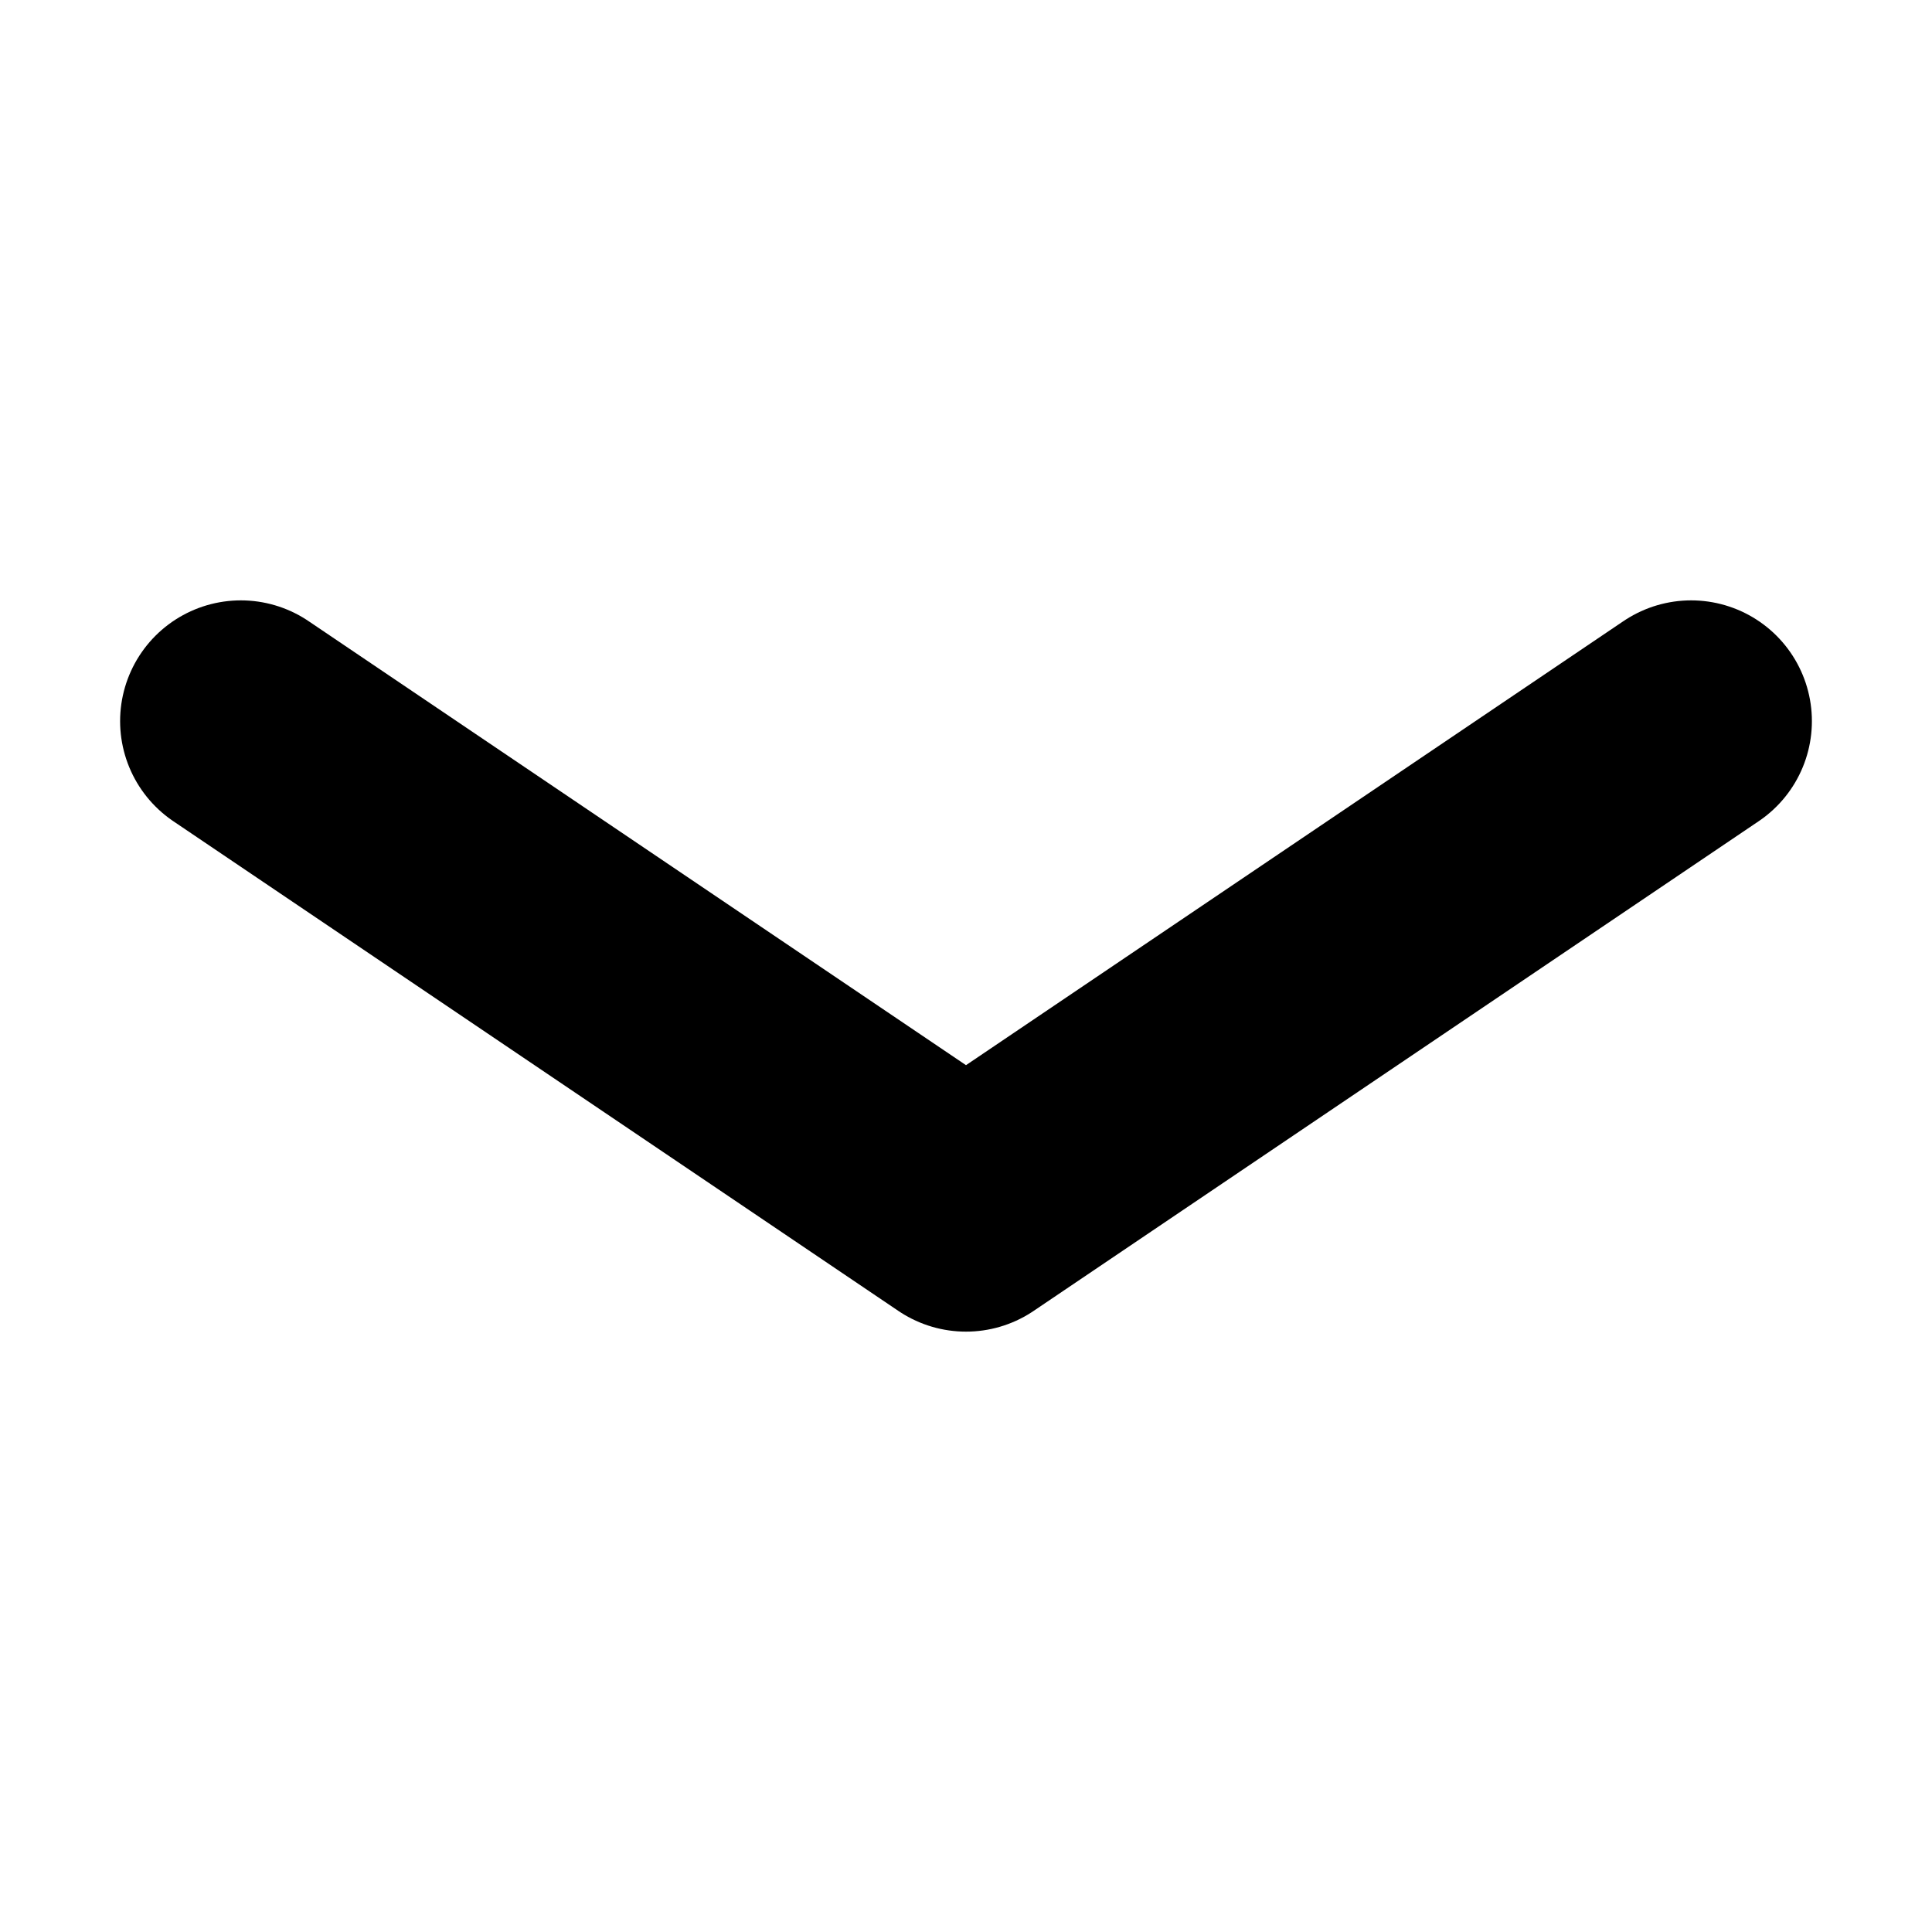
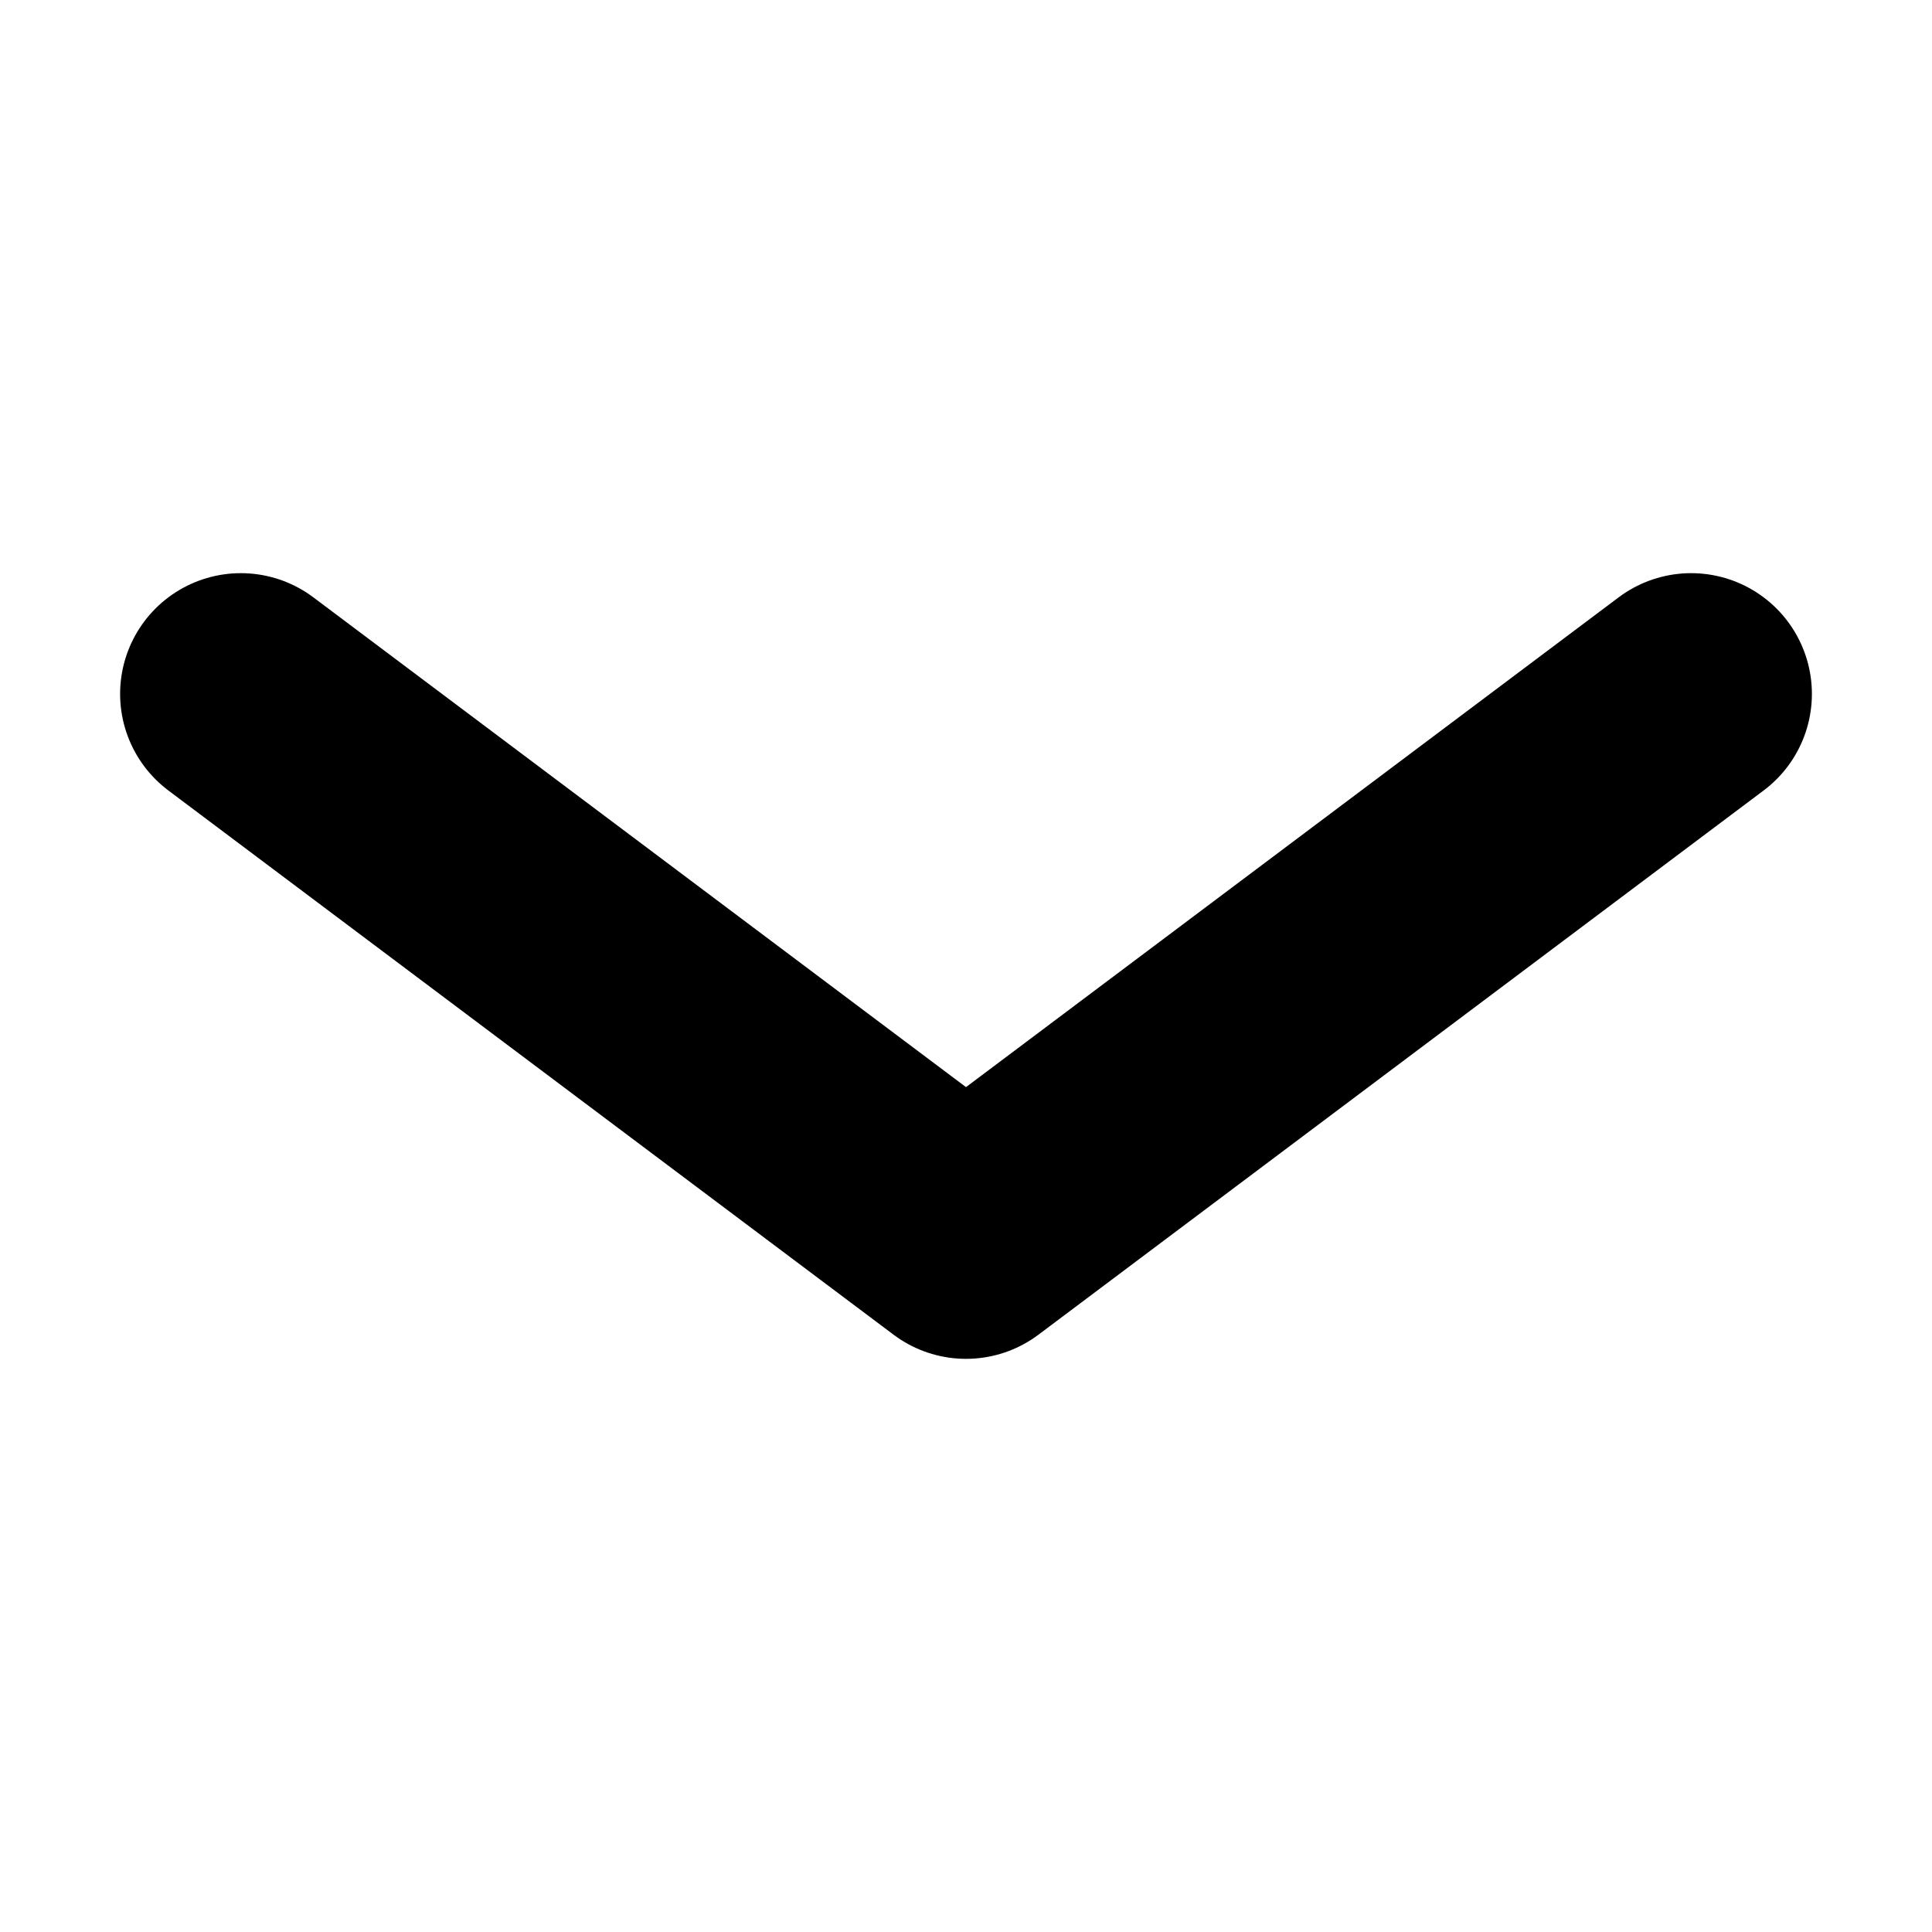
<svg xmlns="http://www.w3.org/2000/svg" width="12" height="12" viewBox="0 0 12 12" fill="none" data-fui-icon="true">
-   <path d="M10.504 4.479L6 7.521L1.496 4.479" stroke="currentColor" stroke-width="1.5" stroke-linecap="round" stroke-linejoin="round" />
+   <path d="M10.504 4.31L6 7.69L1.496 4.31" stroke="currentColor" stroke-width="1.5" stroke-linecap="round" stroke-linejoin="round" />
</svg>
